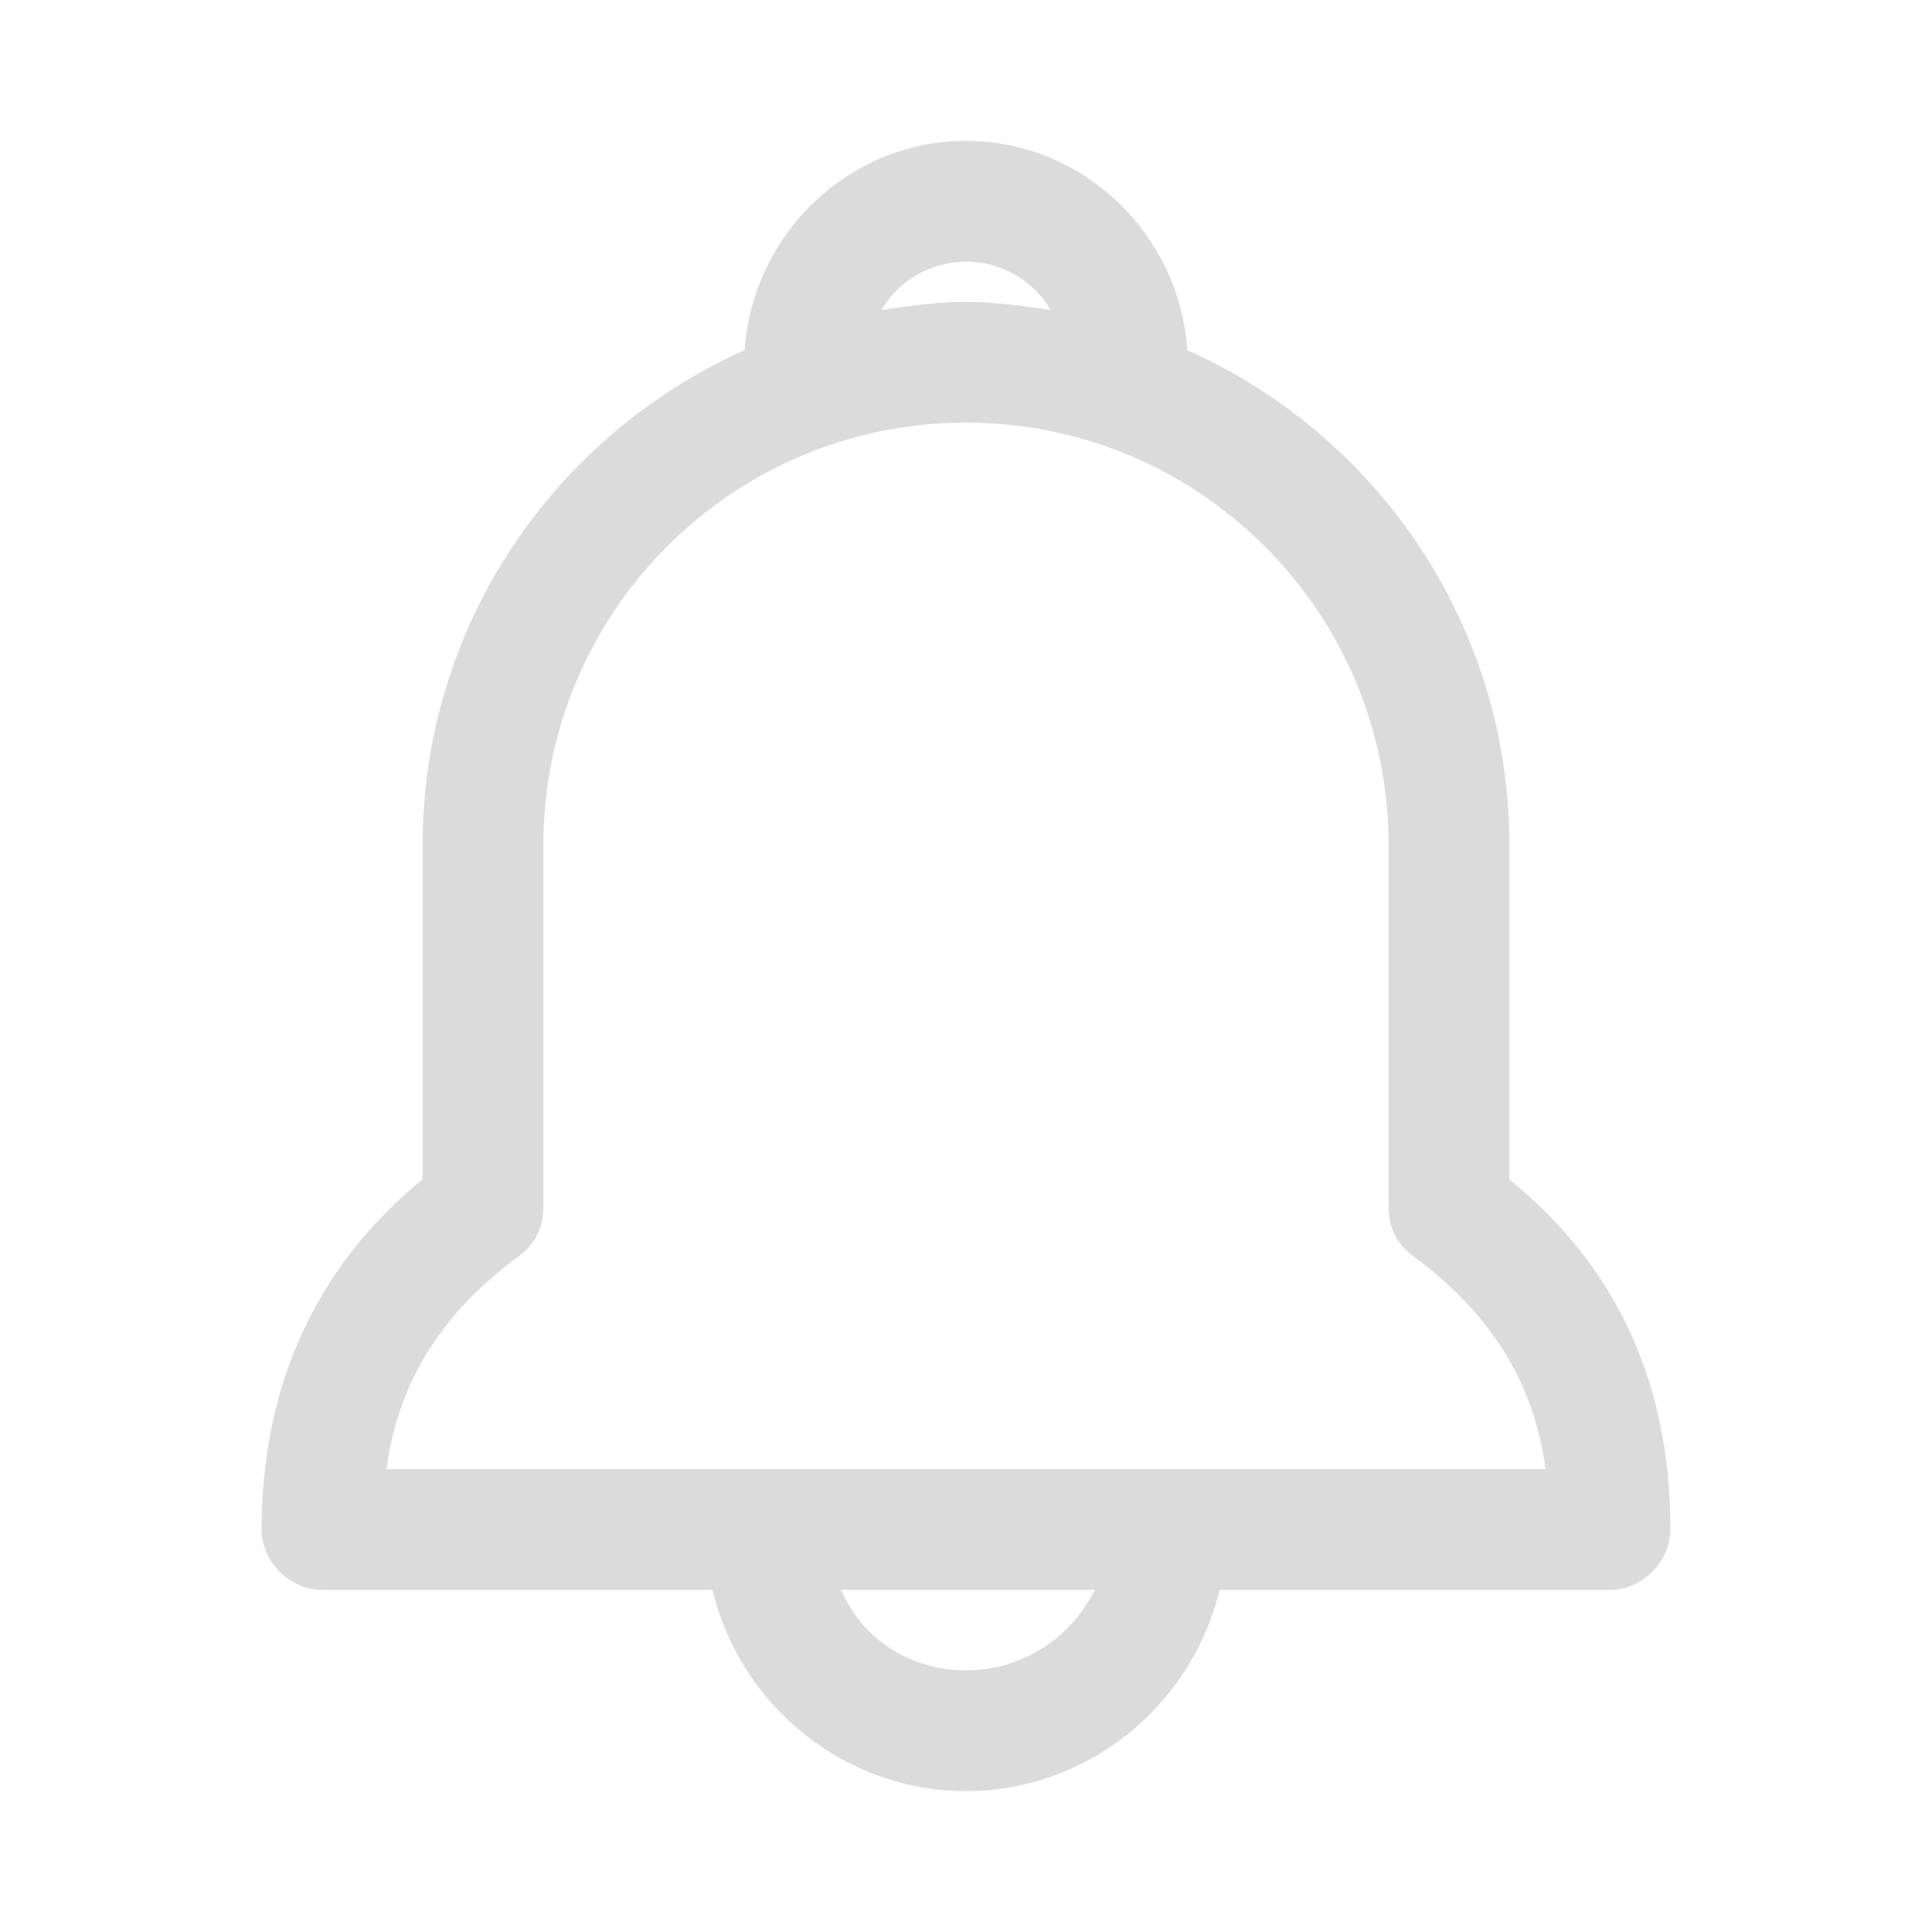
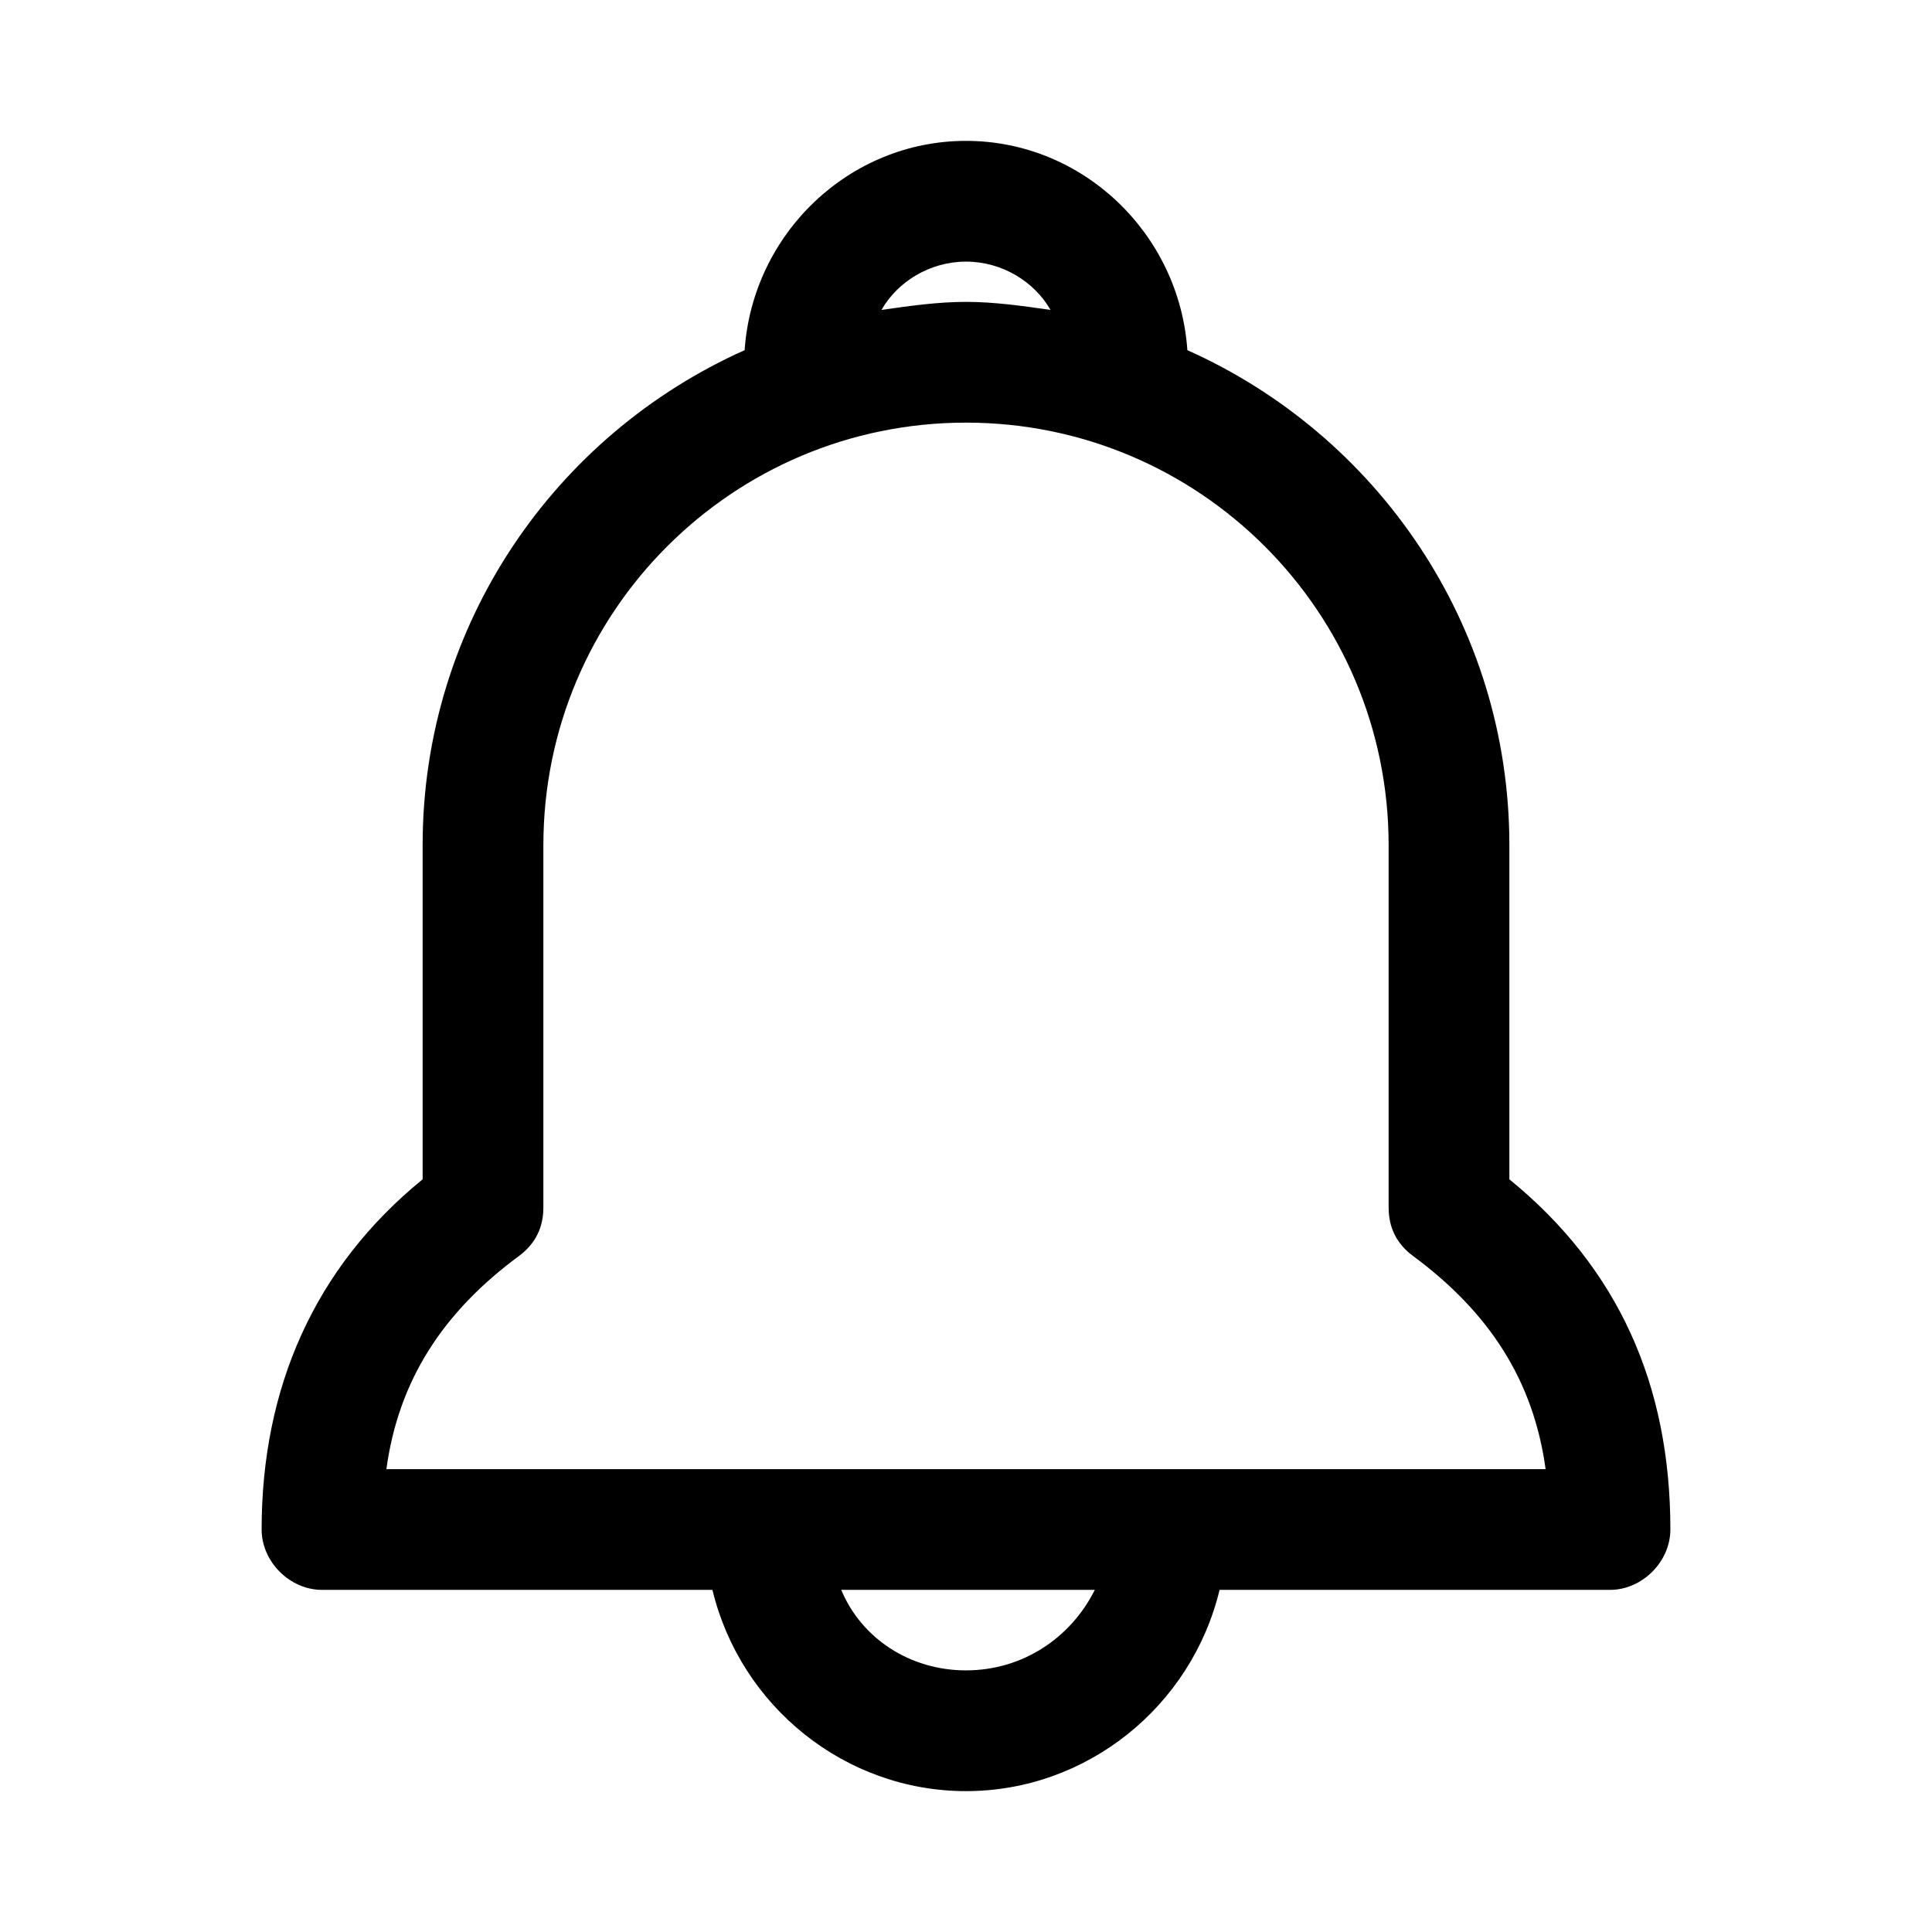
<svg xmlns="http://www.w3.org/2000/svg" class="icon" width="200px" height="200.00px" viewBox="0 0 1024 1024" version="1.1">
-   <path fill="#dbdbdb" d="M800 625.067V448c0-117.333-70.4-217.6-170.667-262.4-4.267-61.867-55.467-110.933-117.333-110.933s-113.067 49.067-117.333 110.933c-100.267 44.8-170.667 145.067-170.667 262.4v177.067c-57.6 46.933-85.333 110.933-85.333 185.6 0 17.067 14.933 32 32 32h206.933c14.933 61.867 70.4 106.667 134.4 106.667s119.467-44.8 134.4-106.667H853.333c17.067 0 32-14.933 32-32 0-76.8-27.733-138.667-85.333-185.6zM512 138.667c19.2 0 36.267 10.667 44.8 25.6-14.933-2.133-29.867-4.267-44.8-4.267-14.933 0-29.867 2.133-44.8 4.267 8.533-14.933 25.6-25.6 44.8-25.6z m0 746.667c-29.867 0-55.467-17.067-66.133-42.667h134.4c-12.8 25.6-38.4 42.667-68.267 42.667z m-307.2-106.667c6.4-46.933 29.867-83.2 70.4-113.067 8.533-6.4 12.8-14.933 12.8-25.6v-192c0-123.733 100.267-224 224-224S736 324.267 736 448v192c0 10.667 4.267 19.2 12.8 25.6 40.533 29.867 64 66.133 70.4 113.067H204.8z" />
+   <path d="M800 625.067V448c0-117.333-70.4-217.6-170.667-262.4-4.267-61.867-55.467-110.933-117.333-110.933s-113.067 49.067-117.333 110.933c-100.267 44.8-170.667 145.067-170.667 262.4v177.067c-57.6 46.933-85.333 110.933-85.333 185.6 0 17.067 14.933 32 32 32h206.933c14.933 61.867 70.4 106.667 134.4 106.667s119.467-44.8 134.4-106.667H853.333c17.067 0 32-14.933 32-32 0-76.8-27.733-138.667-85.333-185.6zM512 138.667c19.2 0 36.267 10.667 44.8 25.6-14.933-2.133-29.867-4.267-44.8-4.267-14.933 0-29.867 2.133-44.8 4.267 8.533-14.933 25.6-25.6 44.8-25.6z m0 746.667c-29.867 0-55.467-17.067-66.133-42.667h134.4c-12.8 25.6-38.4 42.667-68.267 42.667z m-307.2-106.667c6.4-46.933 29.867-83.2 70.4-113.067 8.533-6.4 12.8-14.933 12.8-25.6v-192c0-123.733 100.267-224 224-224S736 324.267 736 448v192c0 10.667 4.267 19.2 12.8 25.6 40.533 29.867 64 66.133 70.4 113.067H204.8z" />
</svg>
